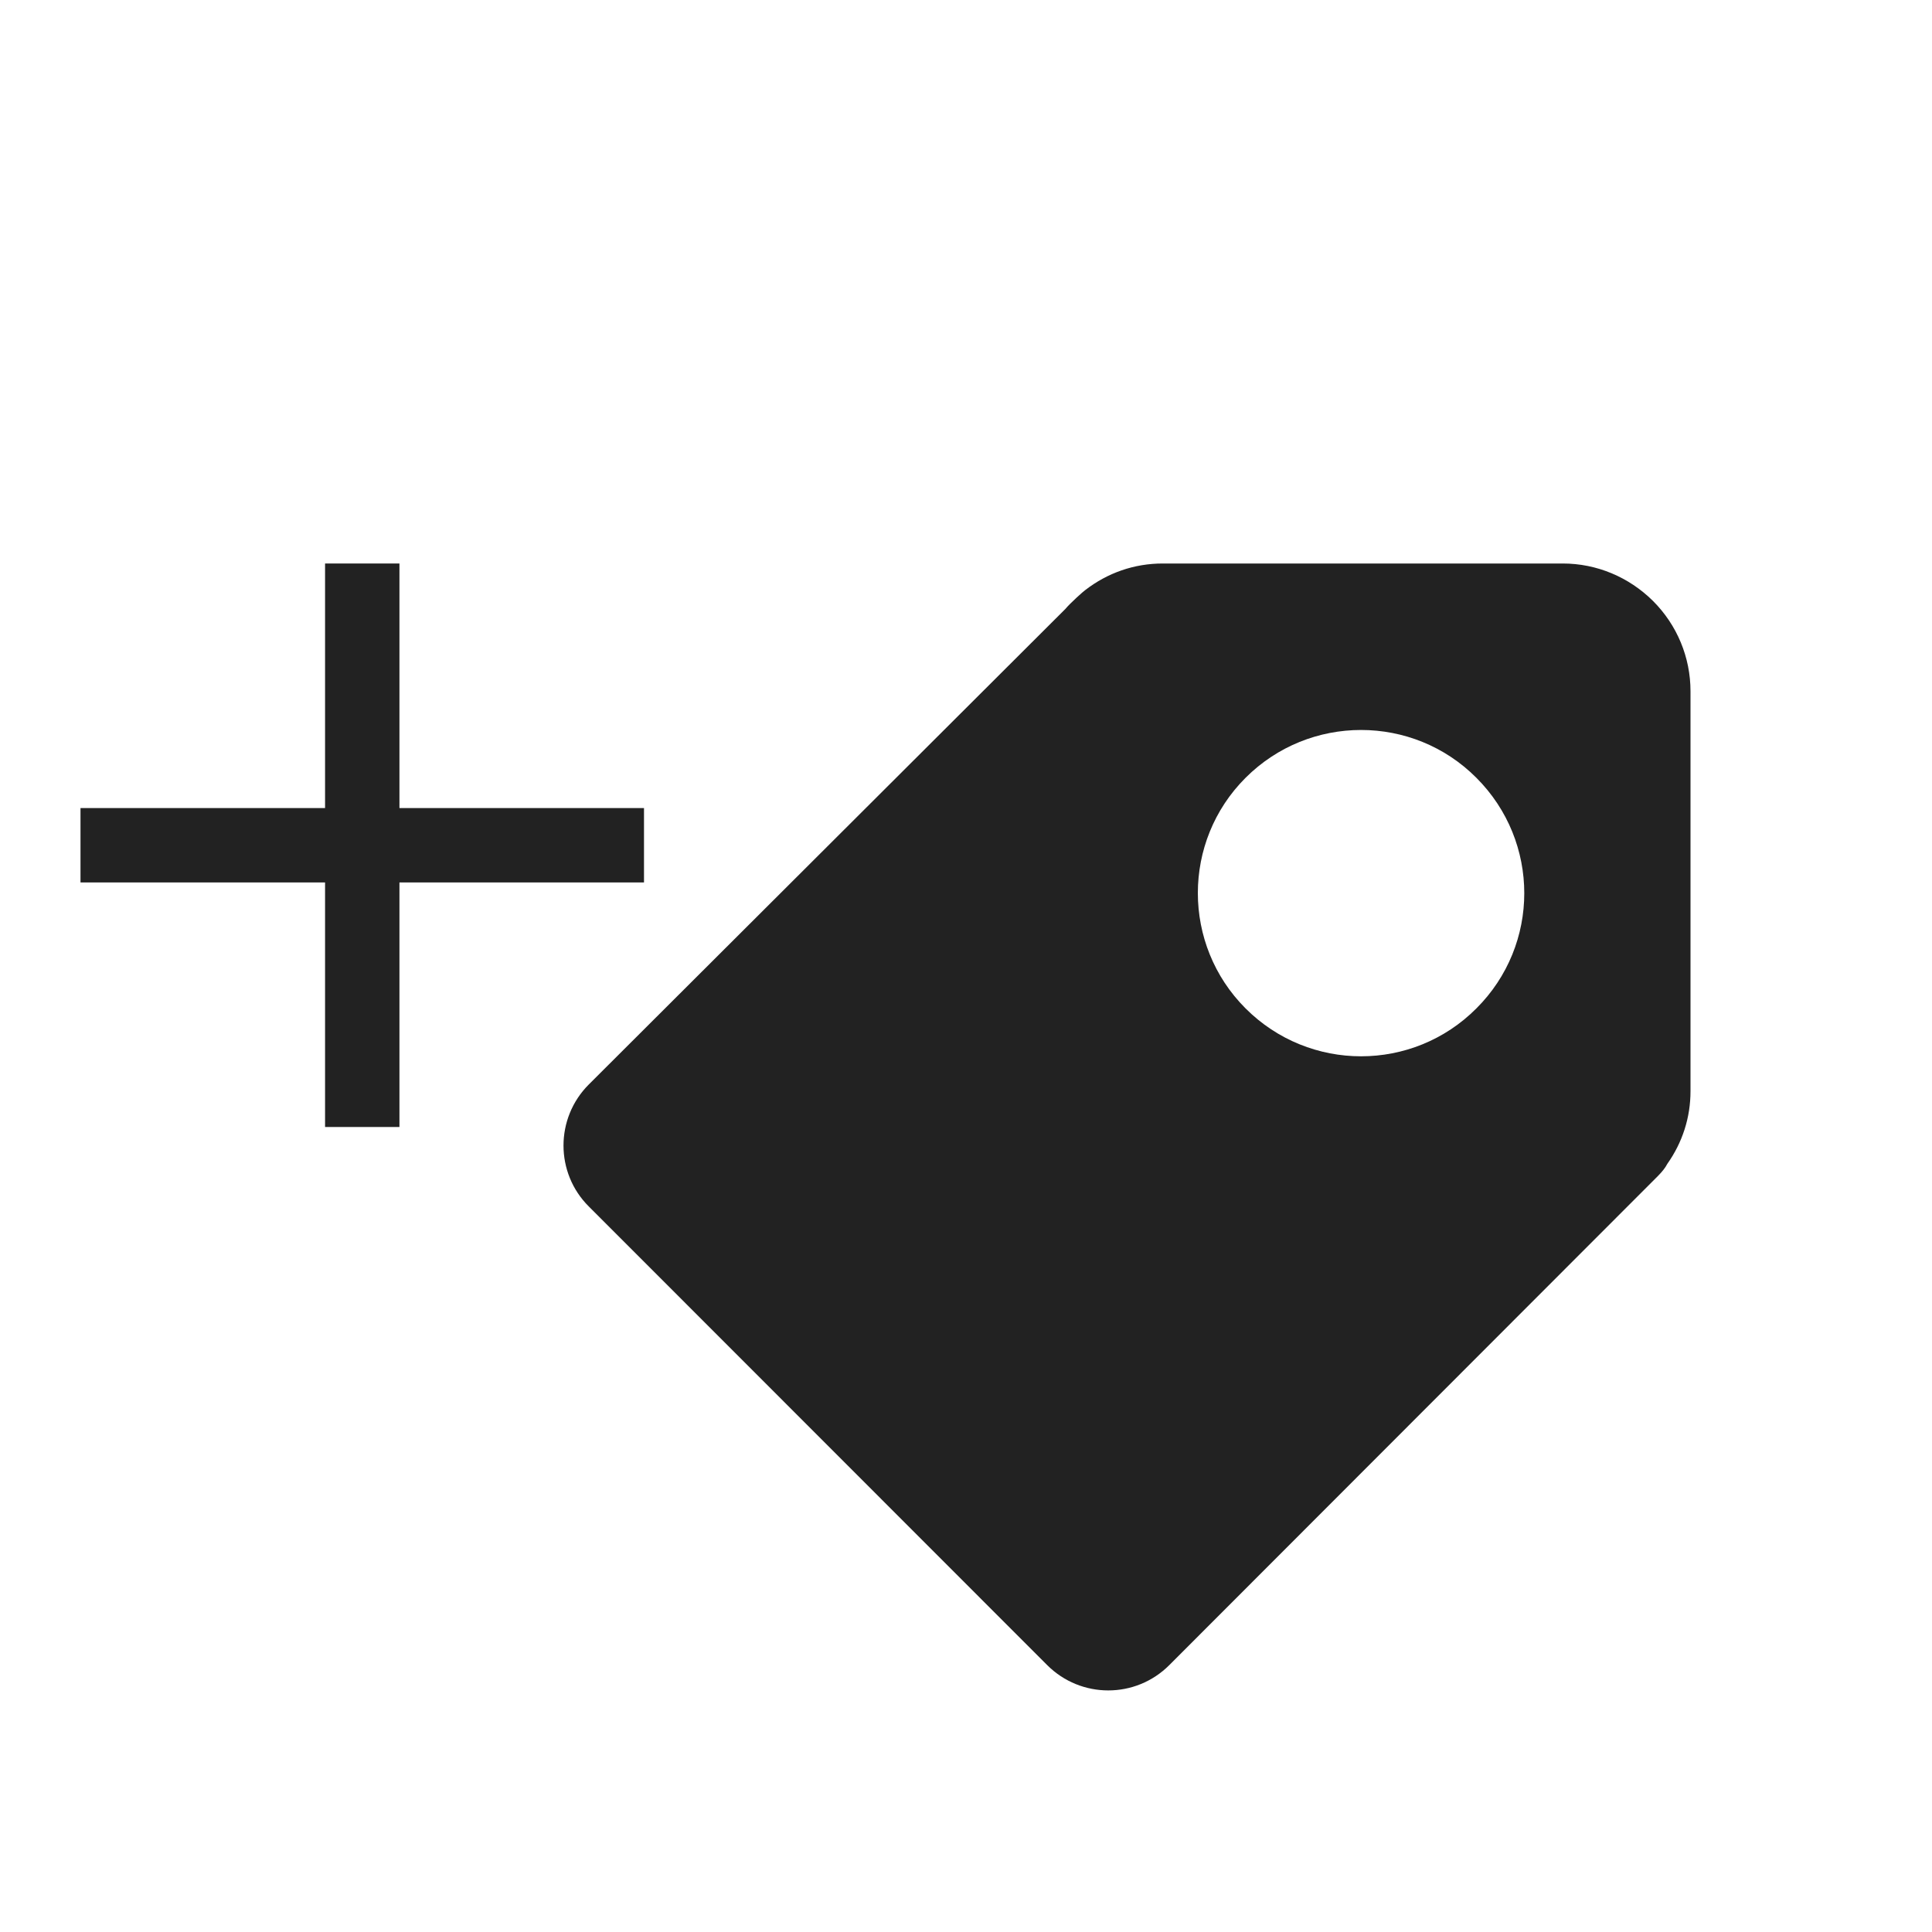
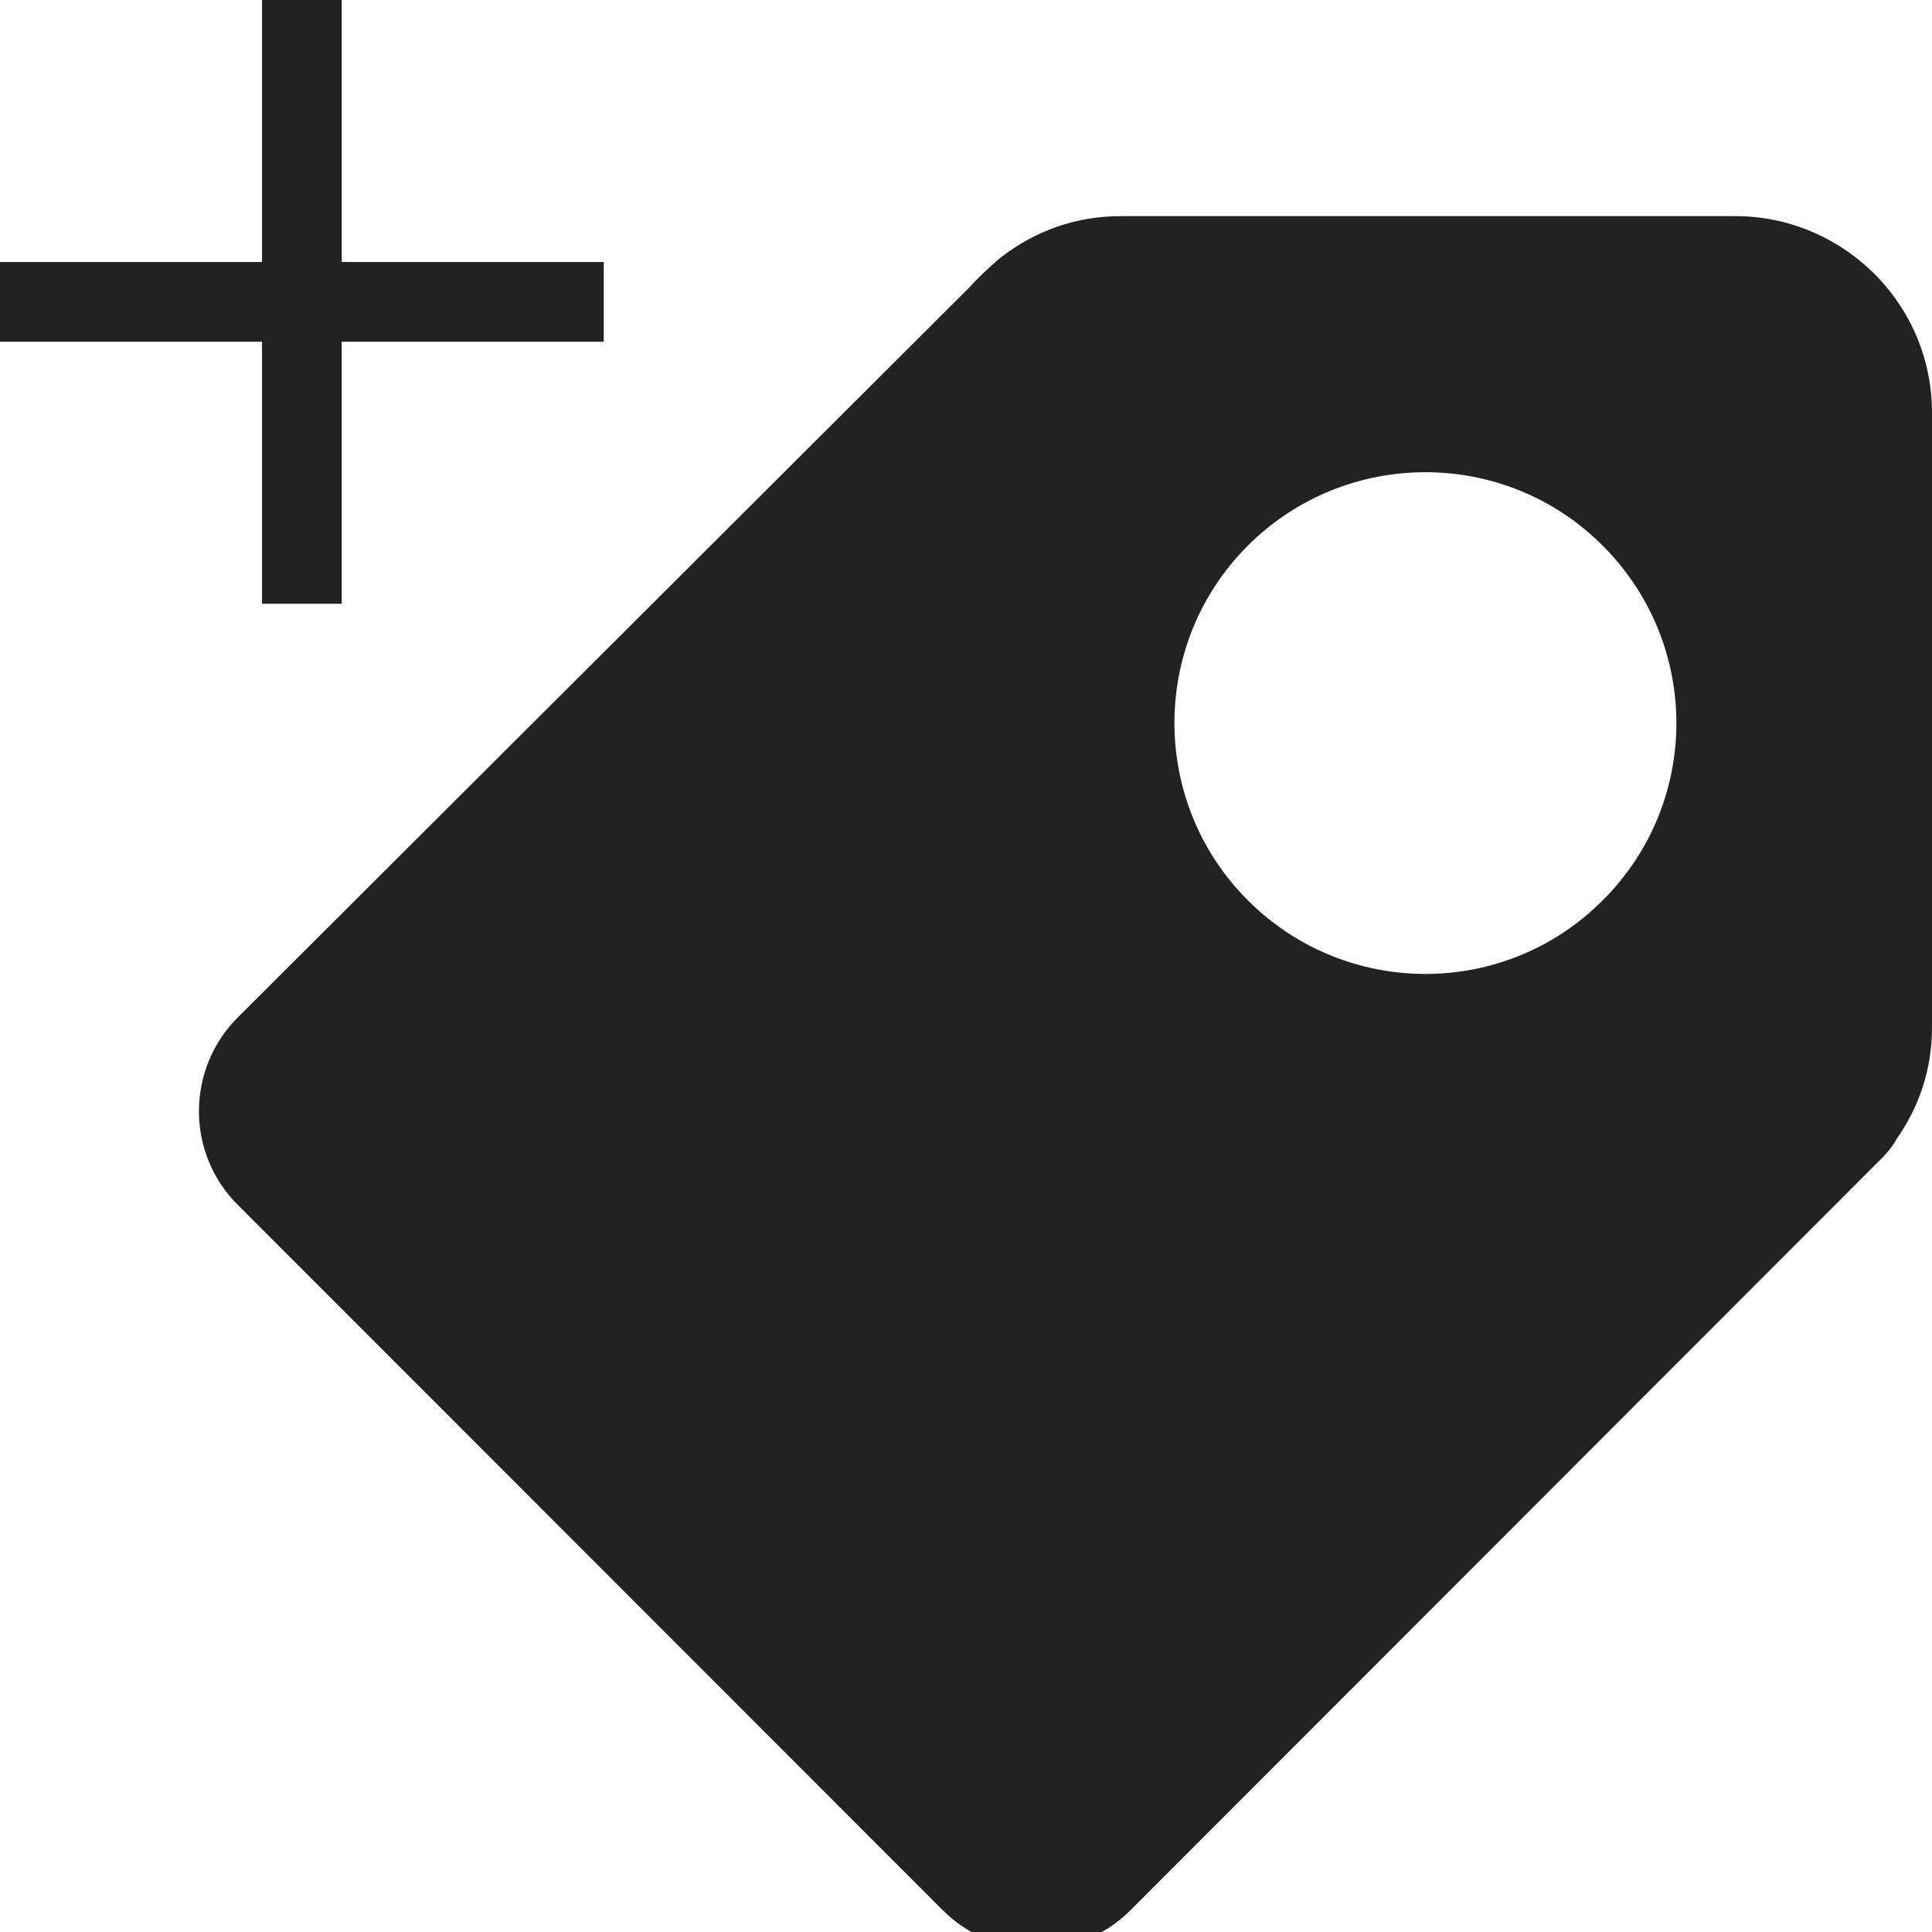
- <svg xmlns="http://www.w3.org/2000/svg" width="24px" height="24px" viewBox="0 0 24 24" version="1.1">
-   <defs />
-   <g id="Extended-options" stroke="none" stroke-width="1" fill="none" fill-rule="evenodd">
-     <g id="add-tag" fill="#222222">
-       <path d="M20.598,14.606 C20.649,14.554 20.686,14.508 20.712,14.458 C20.9,14.192 21,13.883 21,13.555 L21,8.587 C21,8.165 20.833,7.764 20.534,7.465 C20.234,7.168 19.835,7 19.413,7 L14.444,7 C14.091,7 13.759,7.115 13.479,7.332 C13.465,7.34 13.294,7.492 13.234,7.565 L7.315,13.471 C6.895,13.89 6.895,14.571 7.315,14.988 L13.008,20.684 C13.428,21.104 14.107,21.104 14.526,20.684 L20.598,14.606 Z M18.34,9.662 C19.134,10.456 19.133,11.737 18.34,12.527 C17.55,13.32 16.266,13.32 15.473,12.527 C14.683,11.737 14.682,10.452 15.473,9.662 C16.265,8.87 17.551,8.87 18.34,9.662 L18.34,9.662 Z" id="Page-1" />
-       <polygon id="Page-1-Copy-2" points="1 10.038 1 10.962 4.038 10.962 4.038 14 4.962 14 4.962 10.962 8 10.962 8 10.038 4.962 10.038 4.962 7 4.038 7 4.038 10.038" />
-     </g>
-   </g>
+ <svg xmlns="http://www.w3.org/2000/svg" width="16" height="16" viewBox="0 0 16 16" version="1.1" id="svg2">
+   <defs id="defs8" />
+   <path style="fill:#222222;fill-rule:evenodd;stroke:none;stroke-width:1" d="M 15.588,9.588 C 15.64,9.535 15.678,9.487 15.704,9.437 15.898,9.163 16,8.847 16,8.51 L 16,3.418 C 16,2.984 15.829,2.574 15.522,2.267 15.215,1.963 14.806,1.79 14.373,1.79 l -5.094,0 c -0.362,0 -0.702,0.118 -0.989,0.341 -0.014,0.008 -0.189,0.164 -0.251,0.238 L 1.97,8.425 c -0.43,0.429 -0.43,1.127 0,1.554 l 5.837,5.84 c 0.43,0.43 1.127,0.43 1.556,0 L 15.588,9.588 Z M 13.273,4.519 c 0.814,0.814 0.813,2.127 0,2.937 -0.81,0.813 -2.126,0.813 -2.939,0 -0.81,-0.81 -0.811,-2.127 0,-2.937 0.811,-0.811 2.13,-0.811 2.939,0 l 0,0 z" id="Page-1" />
+   <polygon style="fill:#222222;fill-rule:evenodd;stroke:none;stroke-width:1" id="Page-1-Copy-2" points="4.038,7 4.038,10.038 1,10.038 1,10.962 4.038,10.962 4.038,14 4.962,14 4.962,10.962 8,10.962 8,10.038 4.962,10.038 4.962,7 " transform="matrix(0.7142857,0,0,0.7142857,-0.7142857,-5)" />
</svg>
